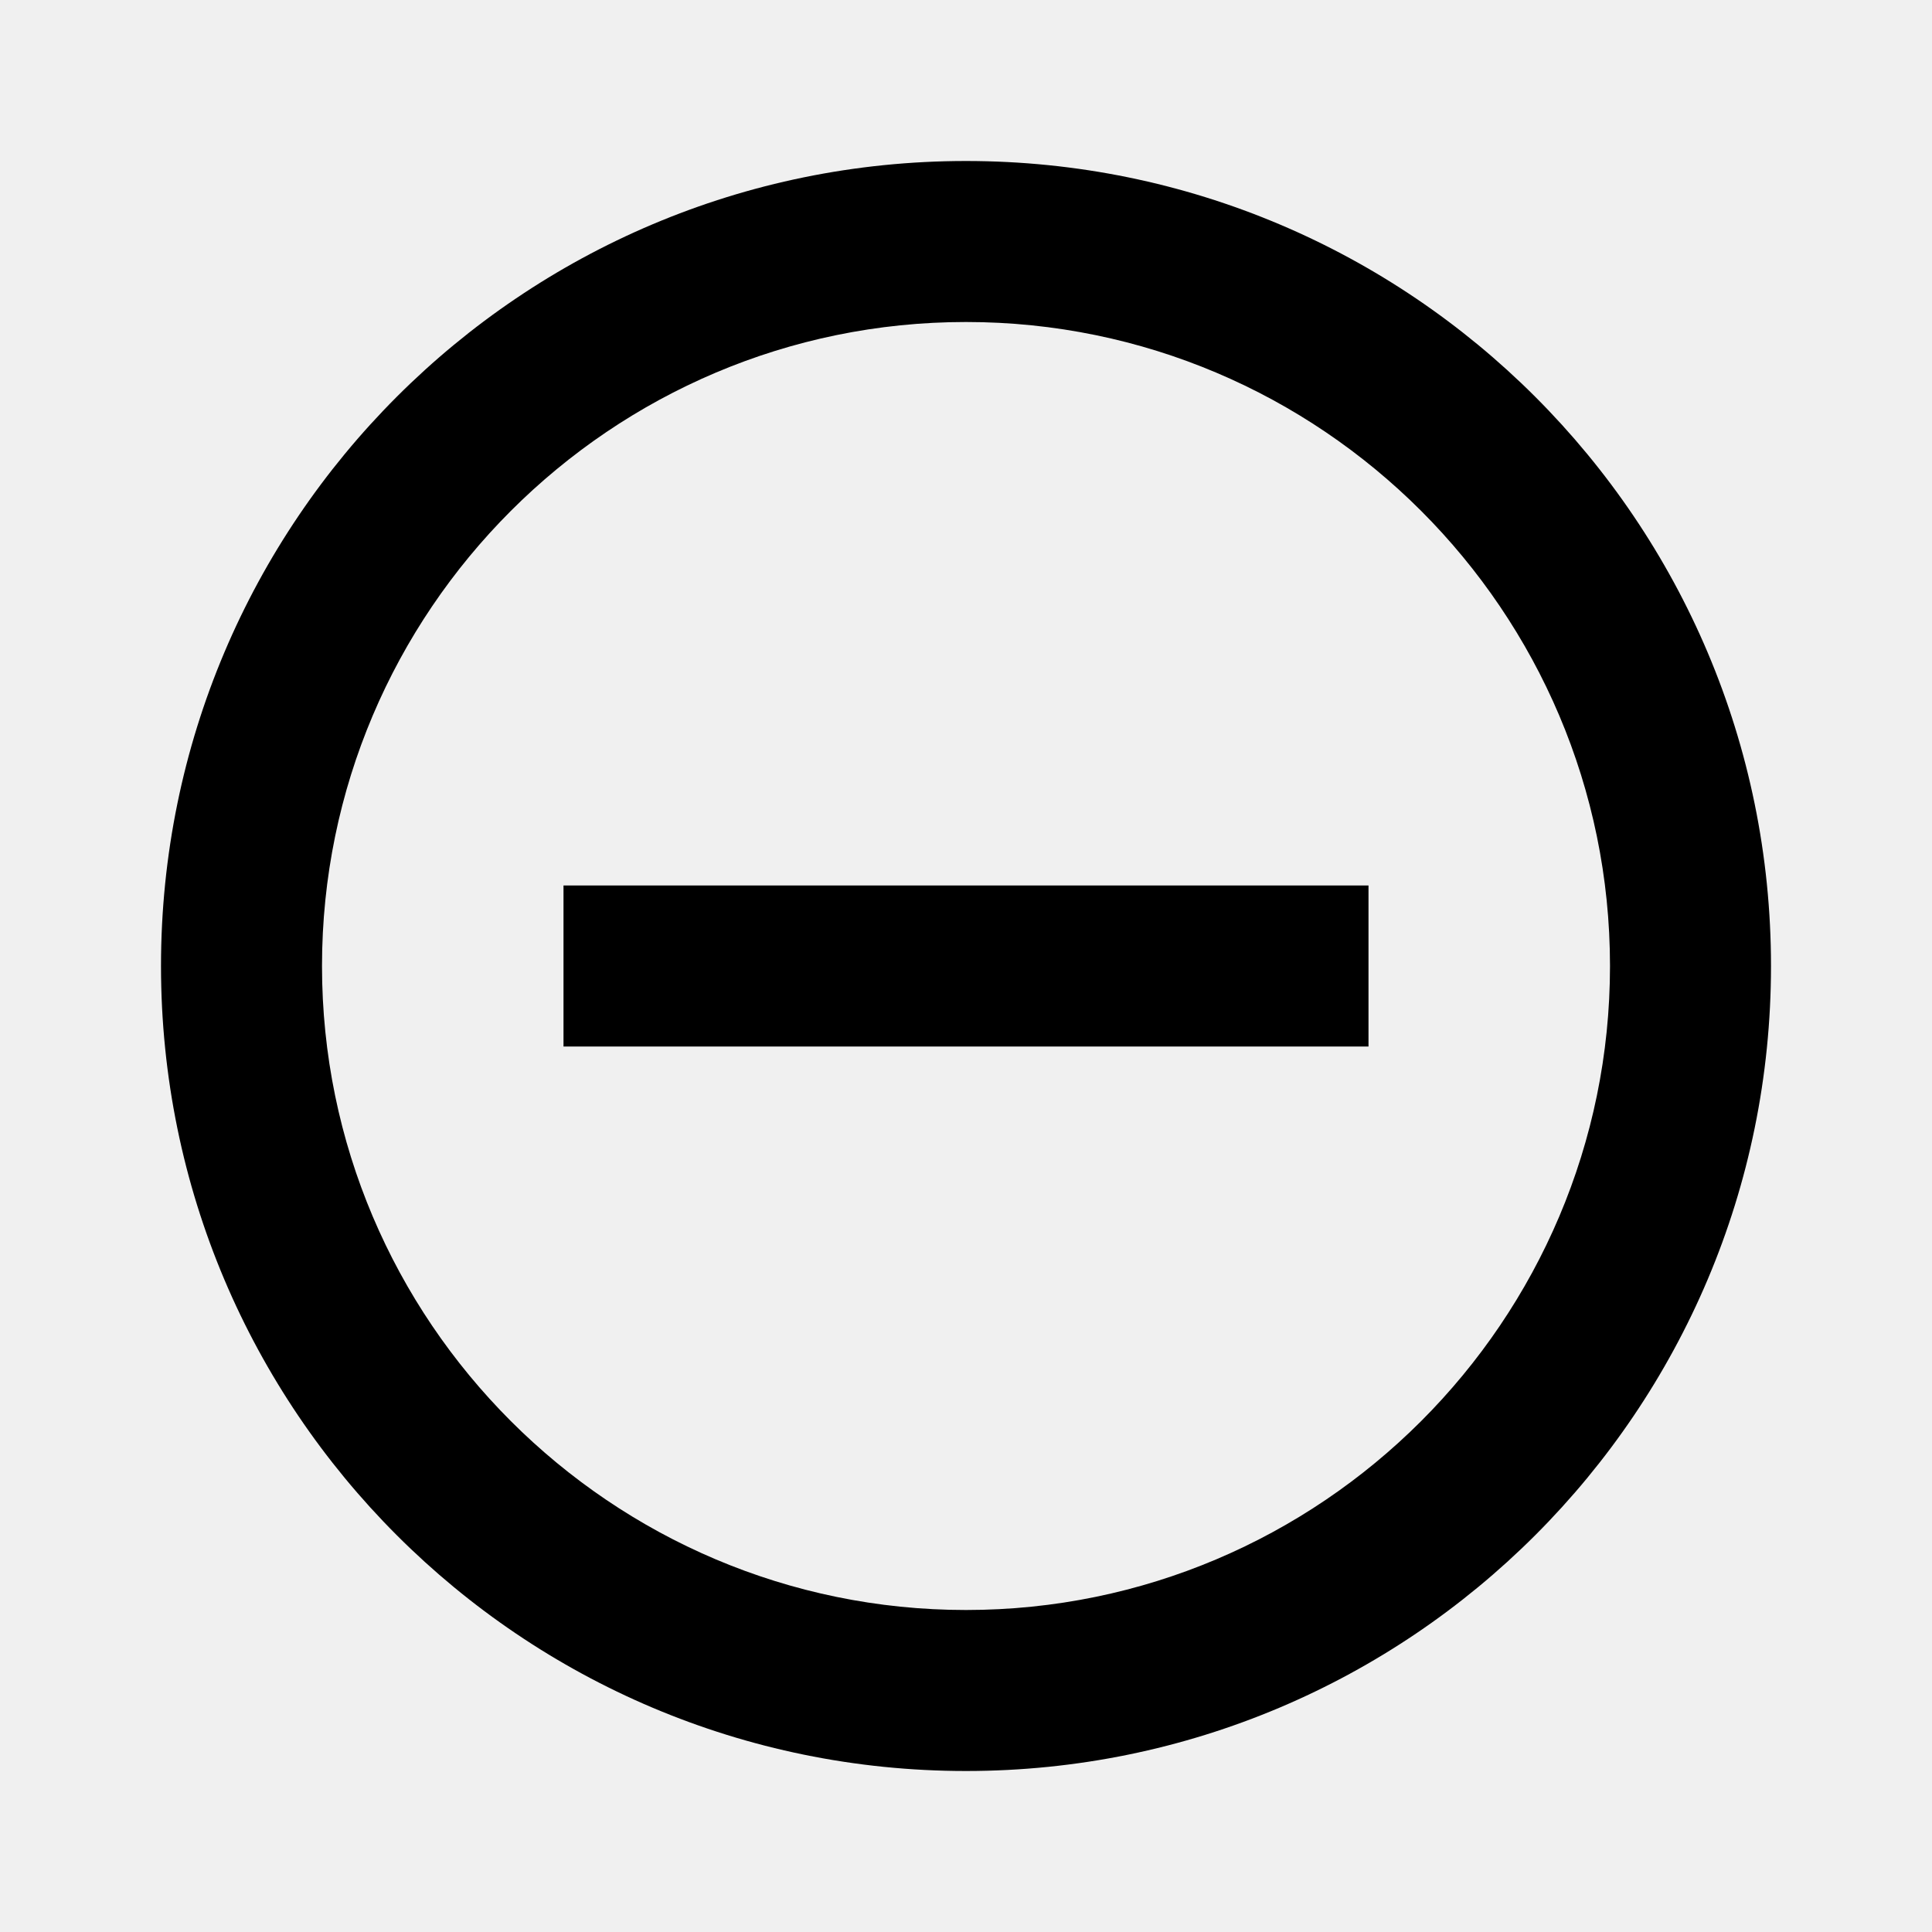
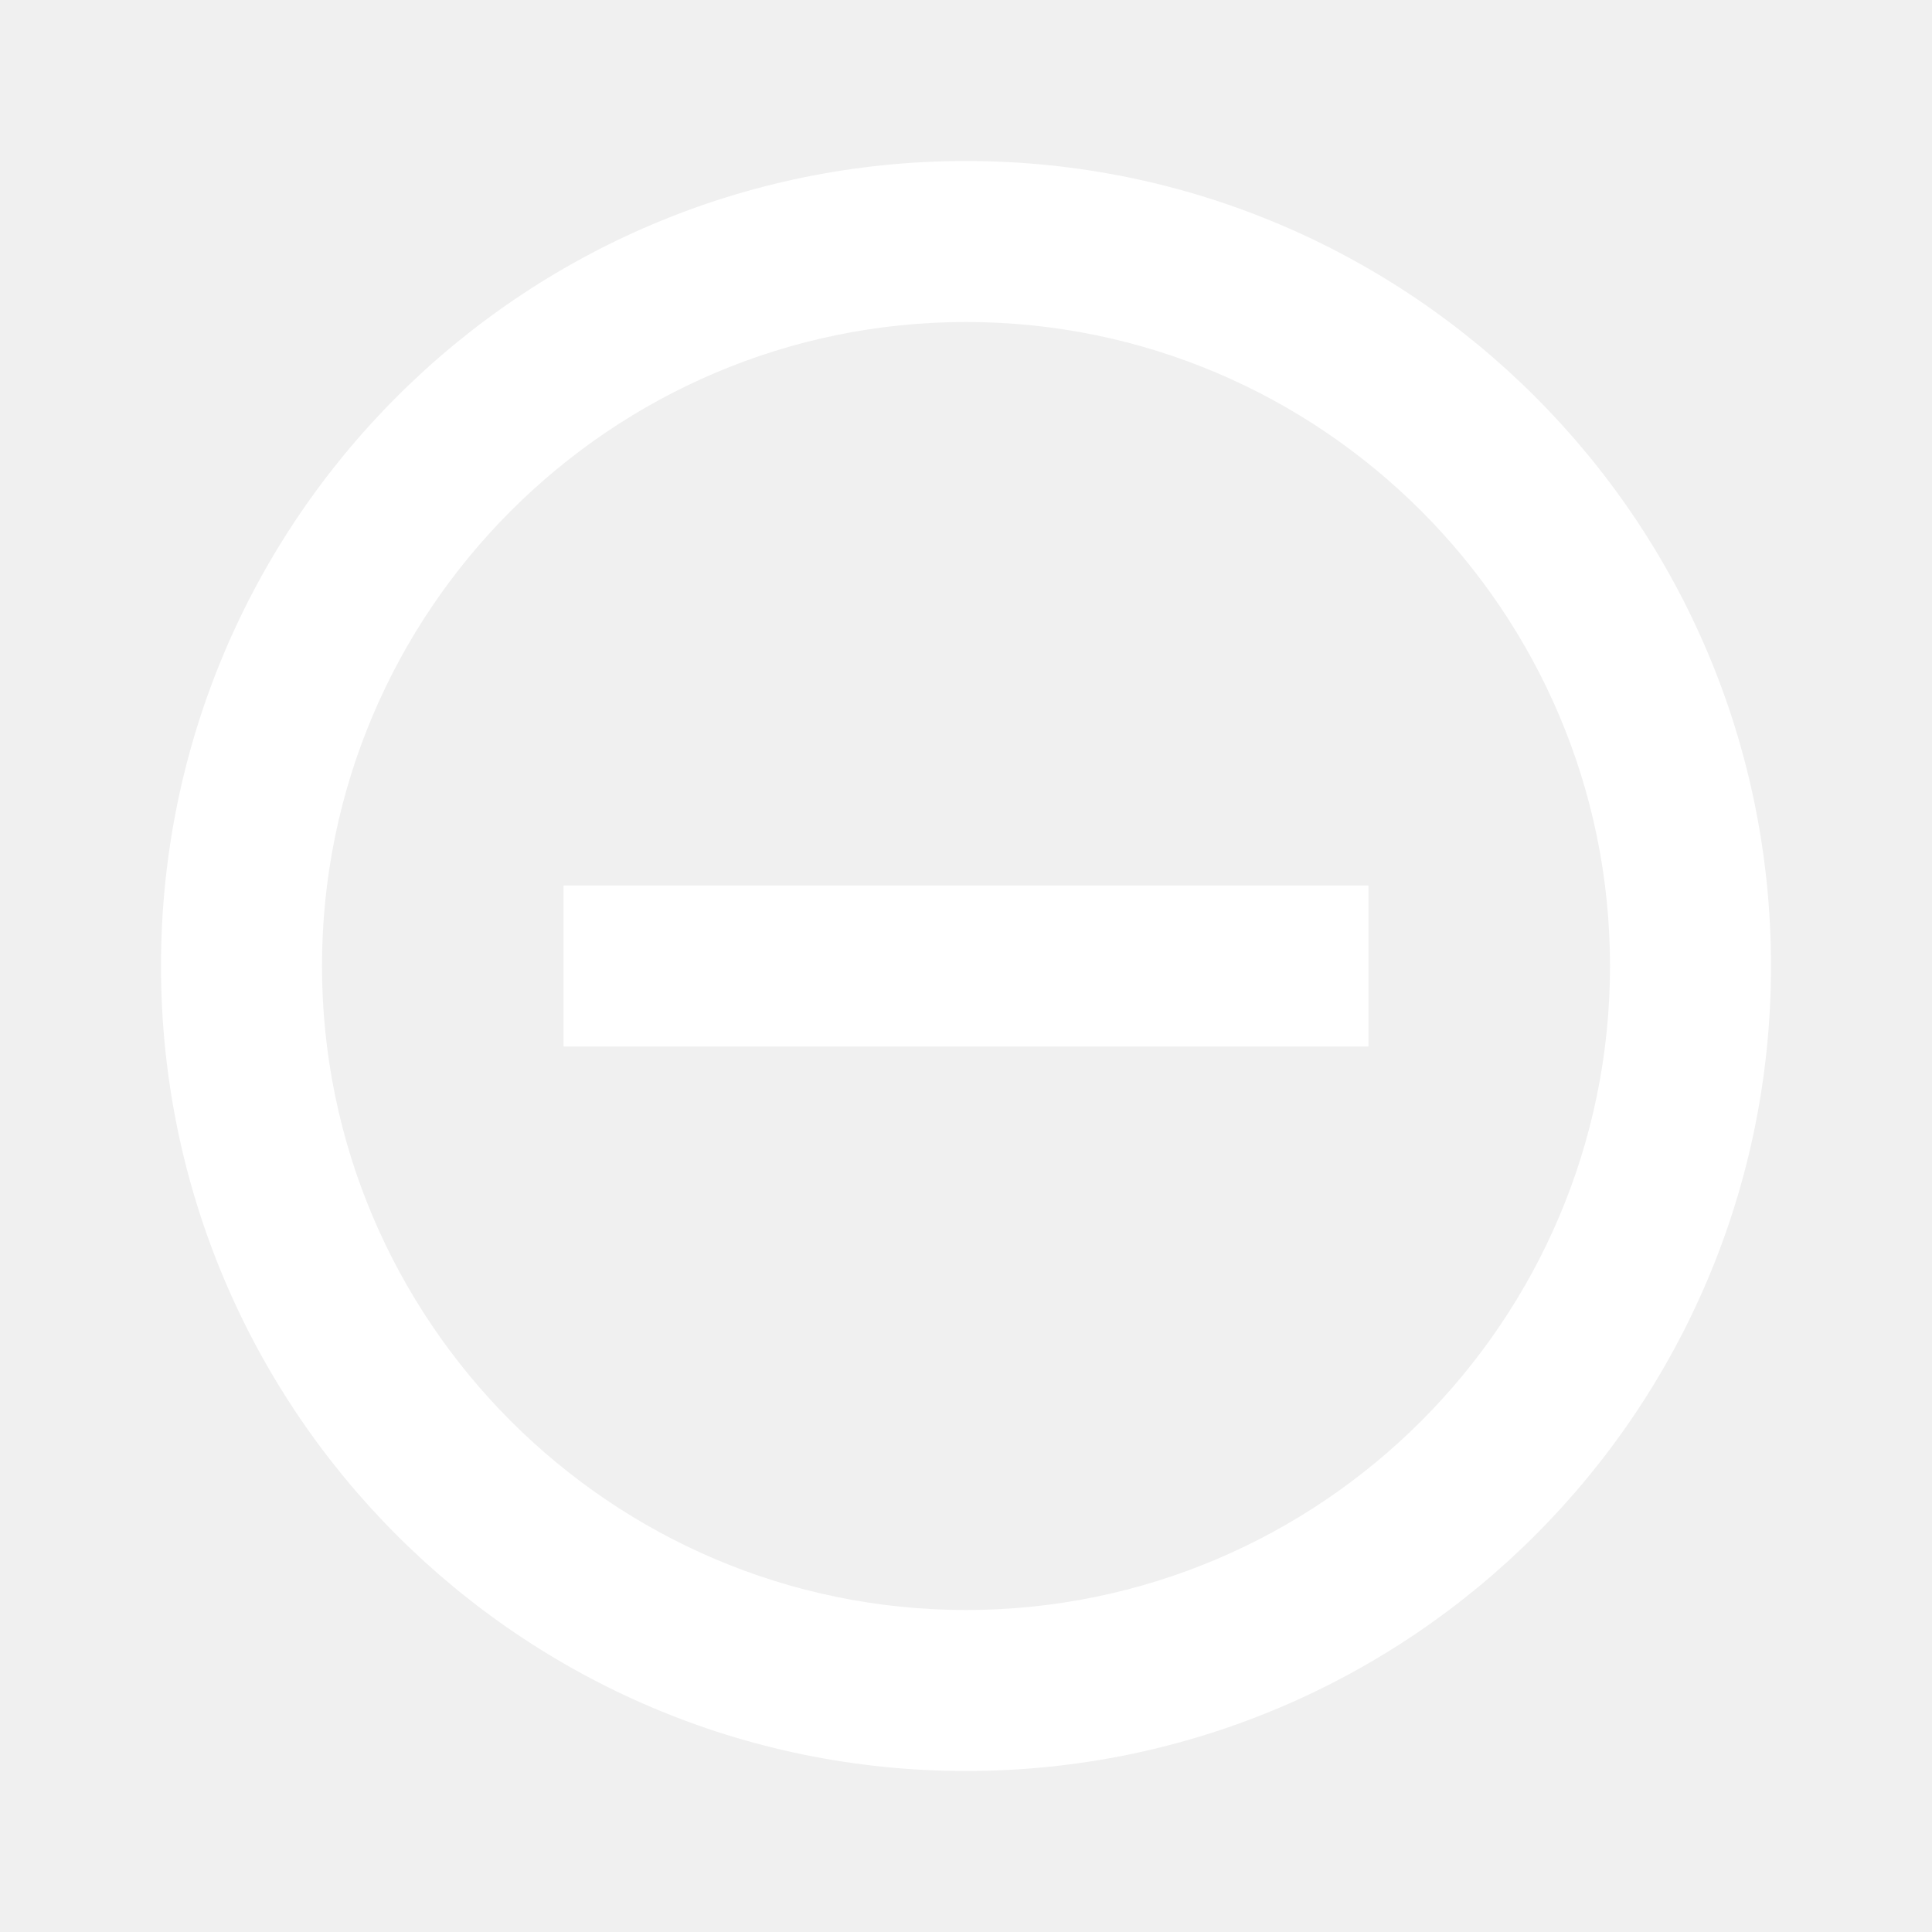
<svg xmlns="http://www.w3.org/2000/svg" viewBox="0 0 24 24">
-   <path d="M12,20C7.59,20 4,16.41 4,12C4,7.59 7.59,4 12,4C16.41,4 20,7.59 20,12C20,16.41 16.41,20 12,20M12,2A10,10 0 0,0 2,12A10,10 0 0,0 12,22A10,10 0 0,0 22,12A10,10 0 0,0 12,2M7,13H17V11H7" />
+   <path fill="#FFFFFF" d="M12,20C7.59,20 4,16.41 4,12C4,7.59 7.59,4 12,4C16.41,4 20,7.59 20,12C20,16.41 16.41,20 12,20M12,2A10,10 0 0,0 2,12A10,10 0 0,0 12,22A10,10 0 0,0 22,12A10,10 0 0,0 12,2M7,13H17V11H7" />
</svg>
